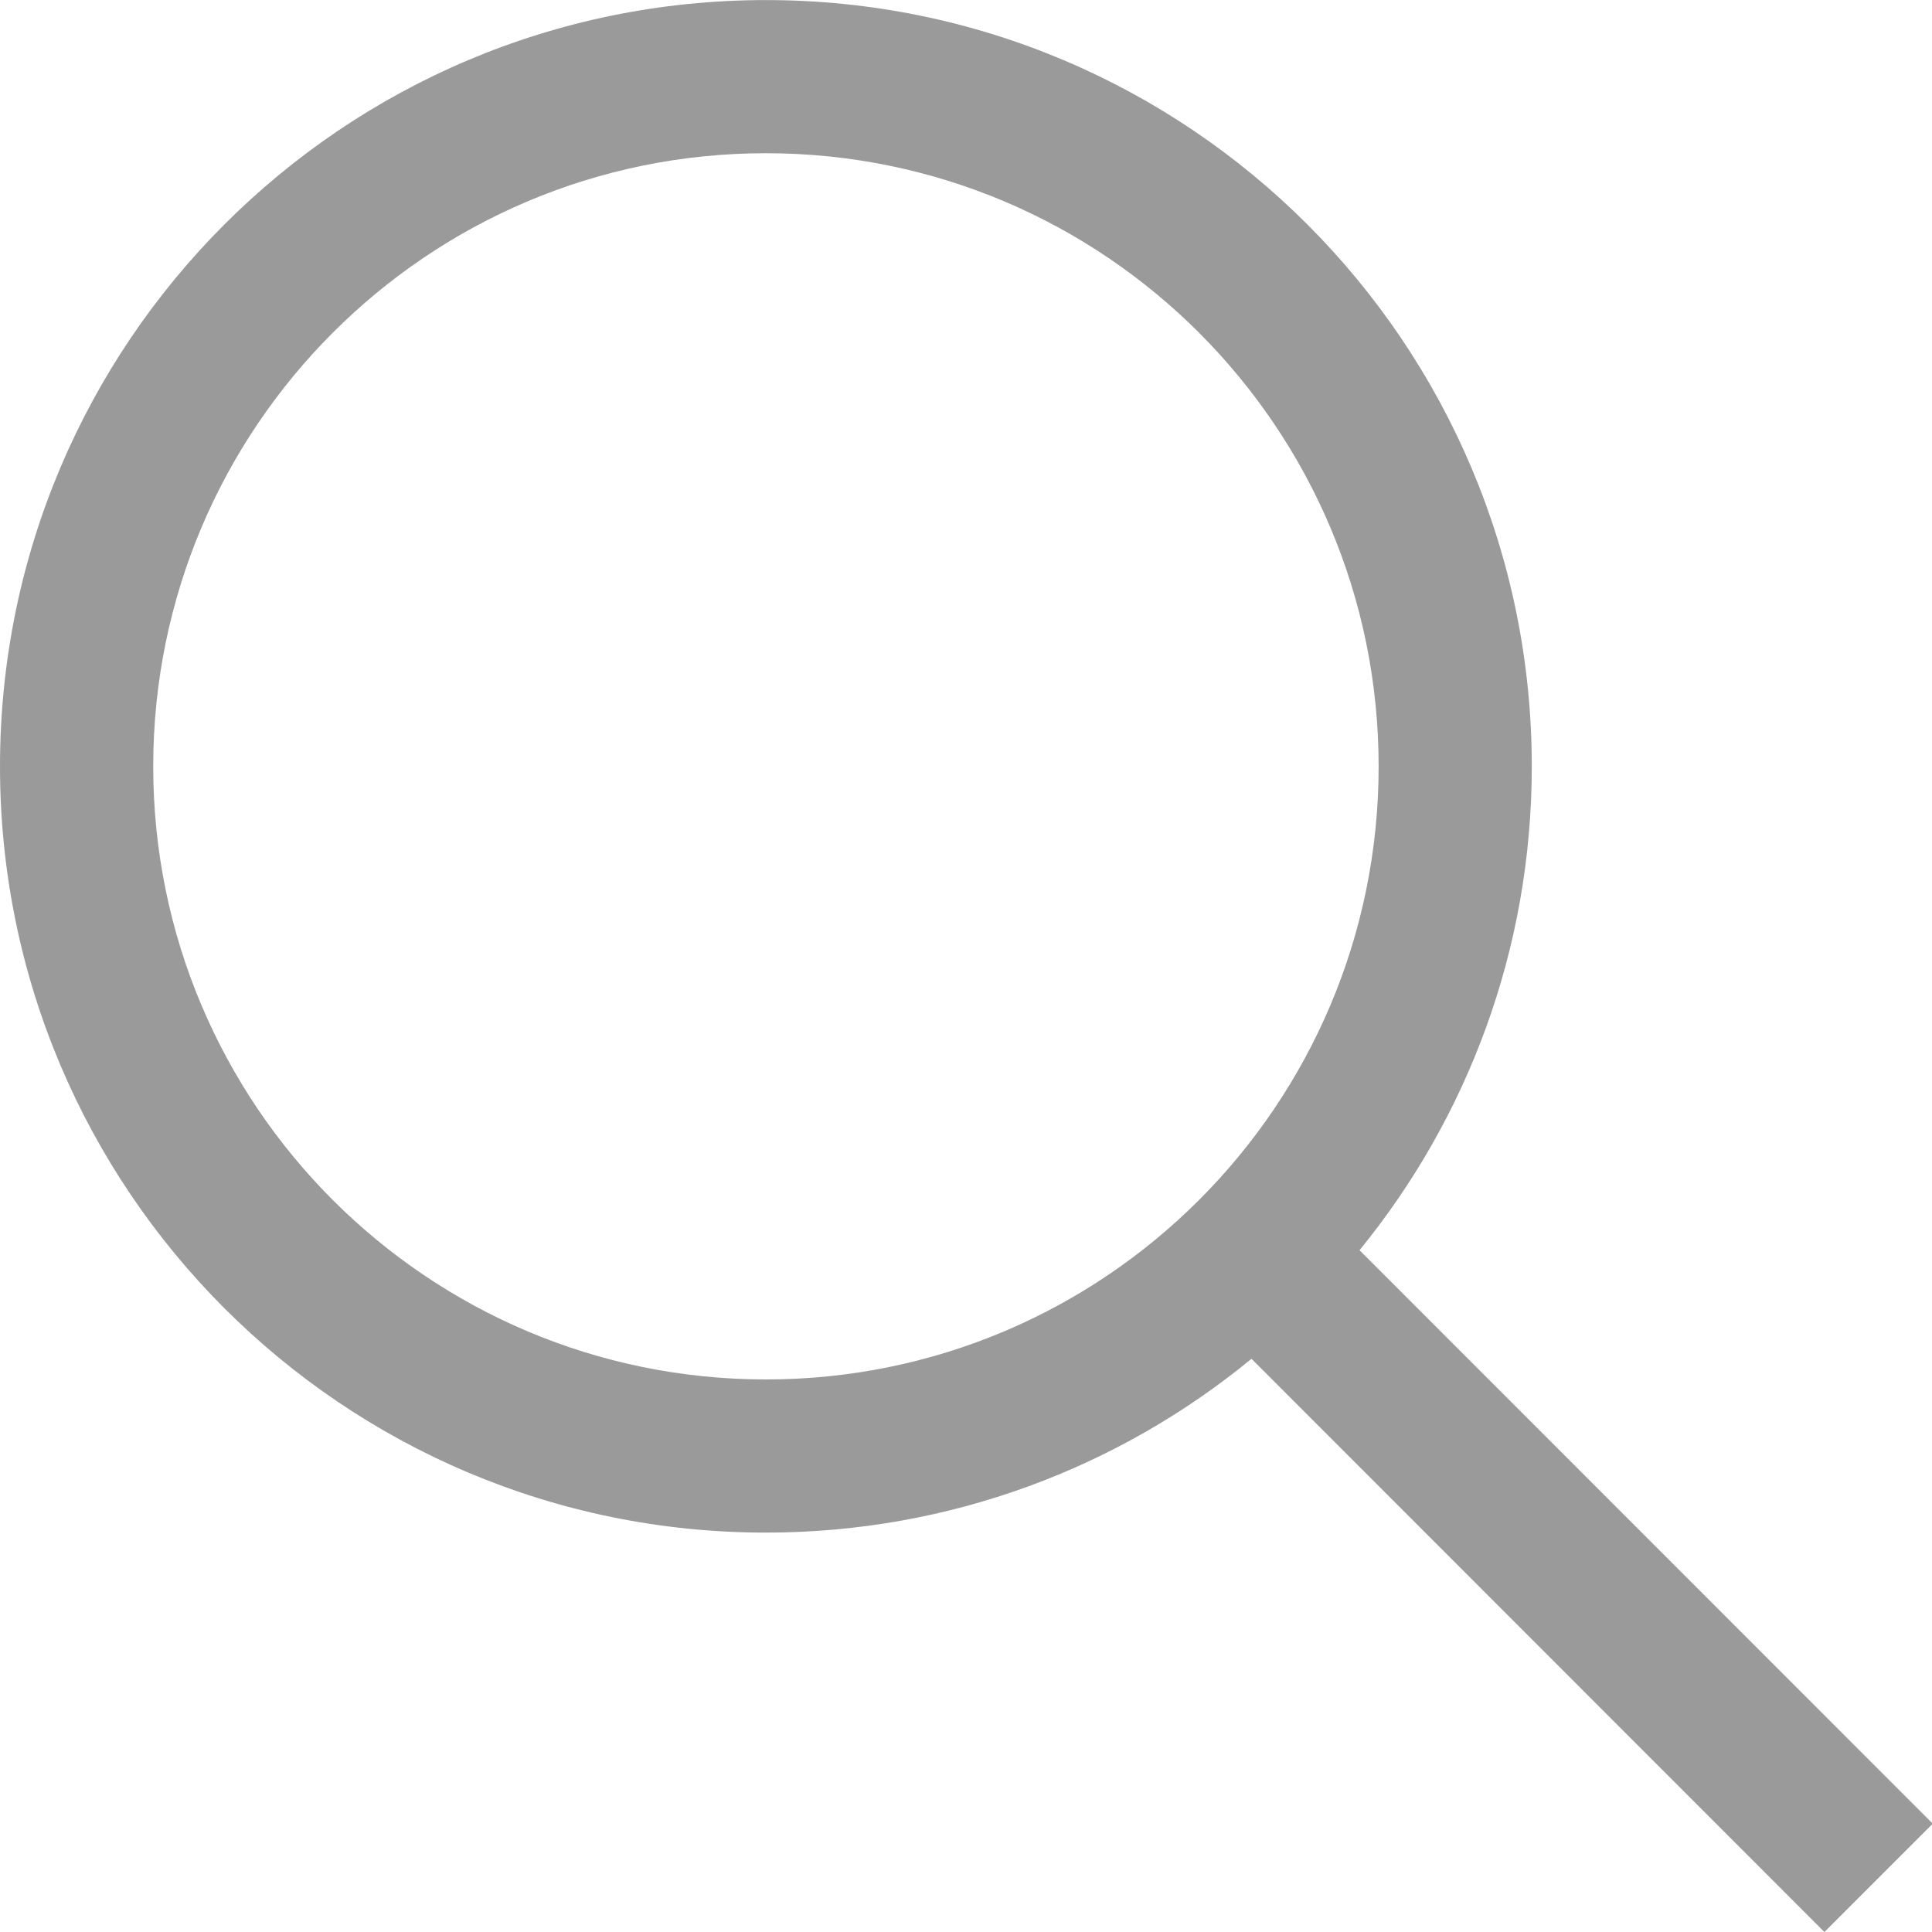
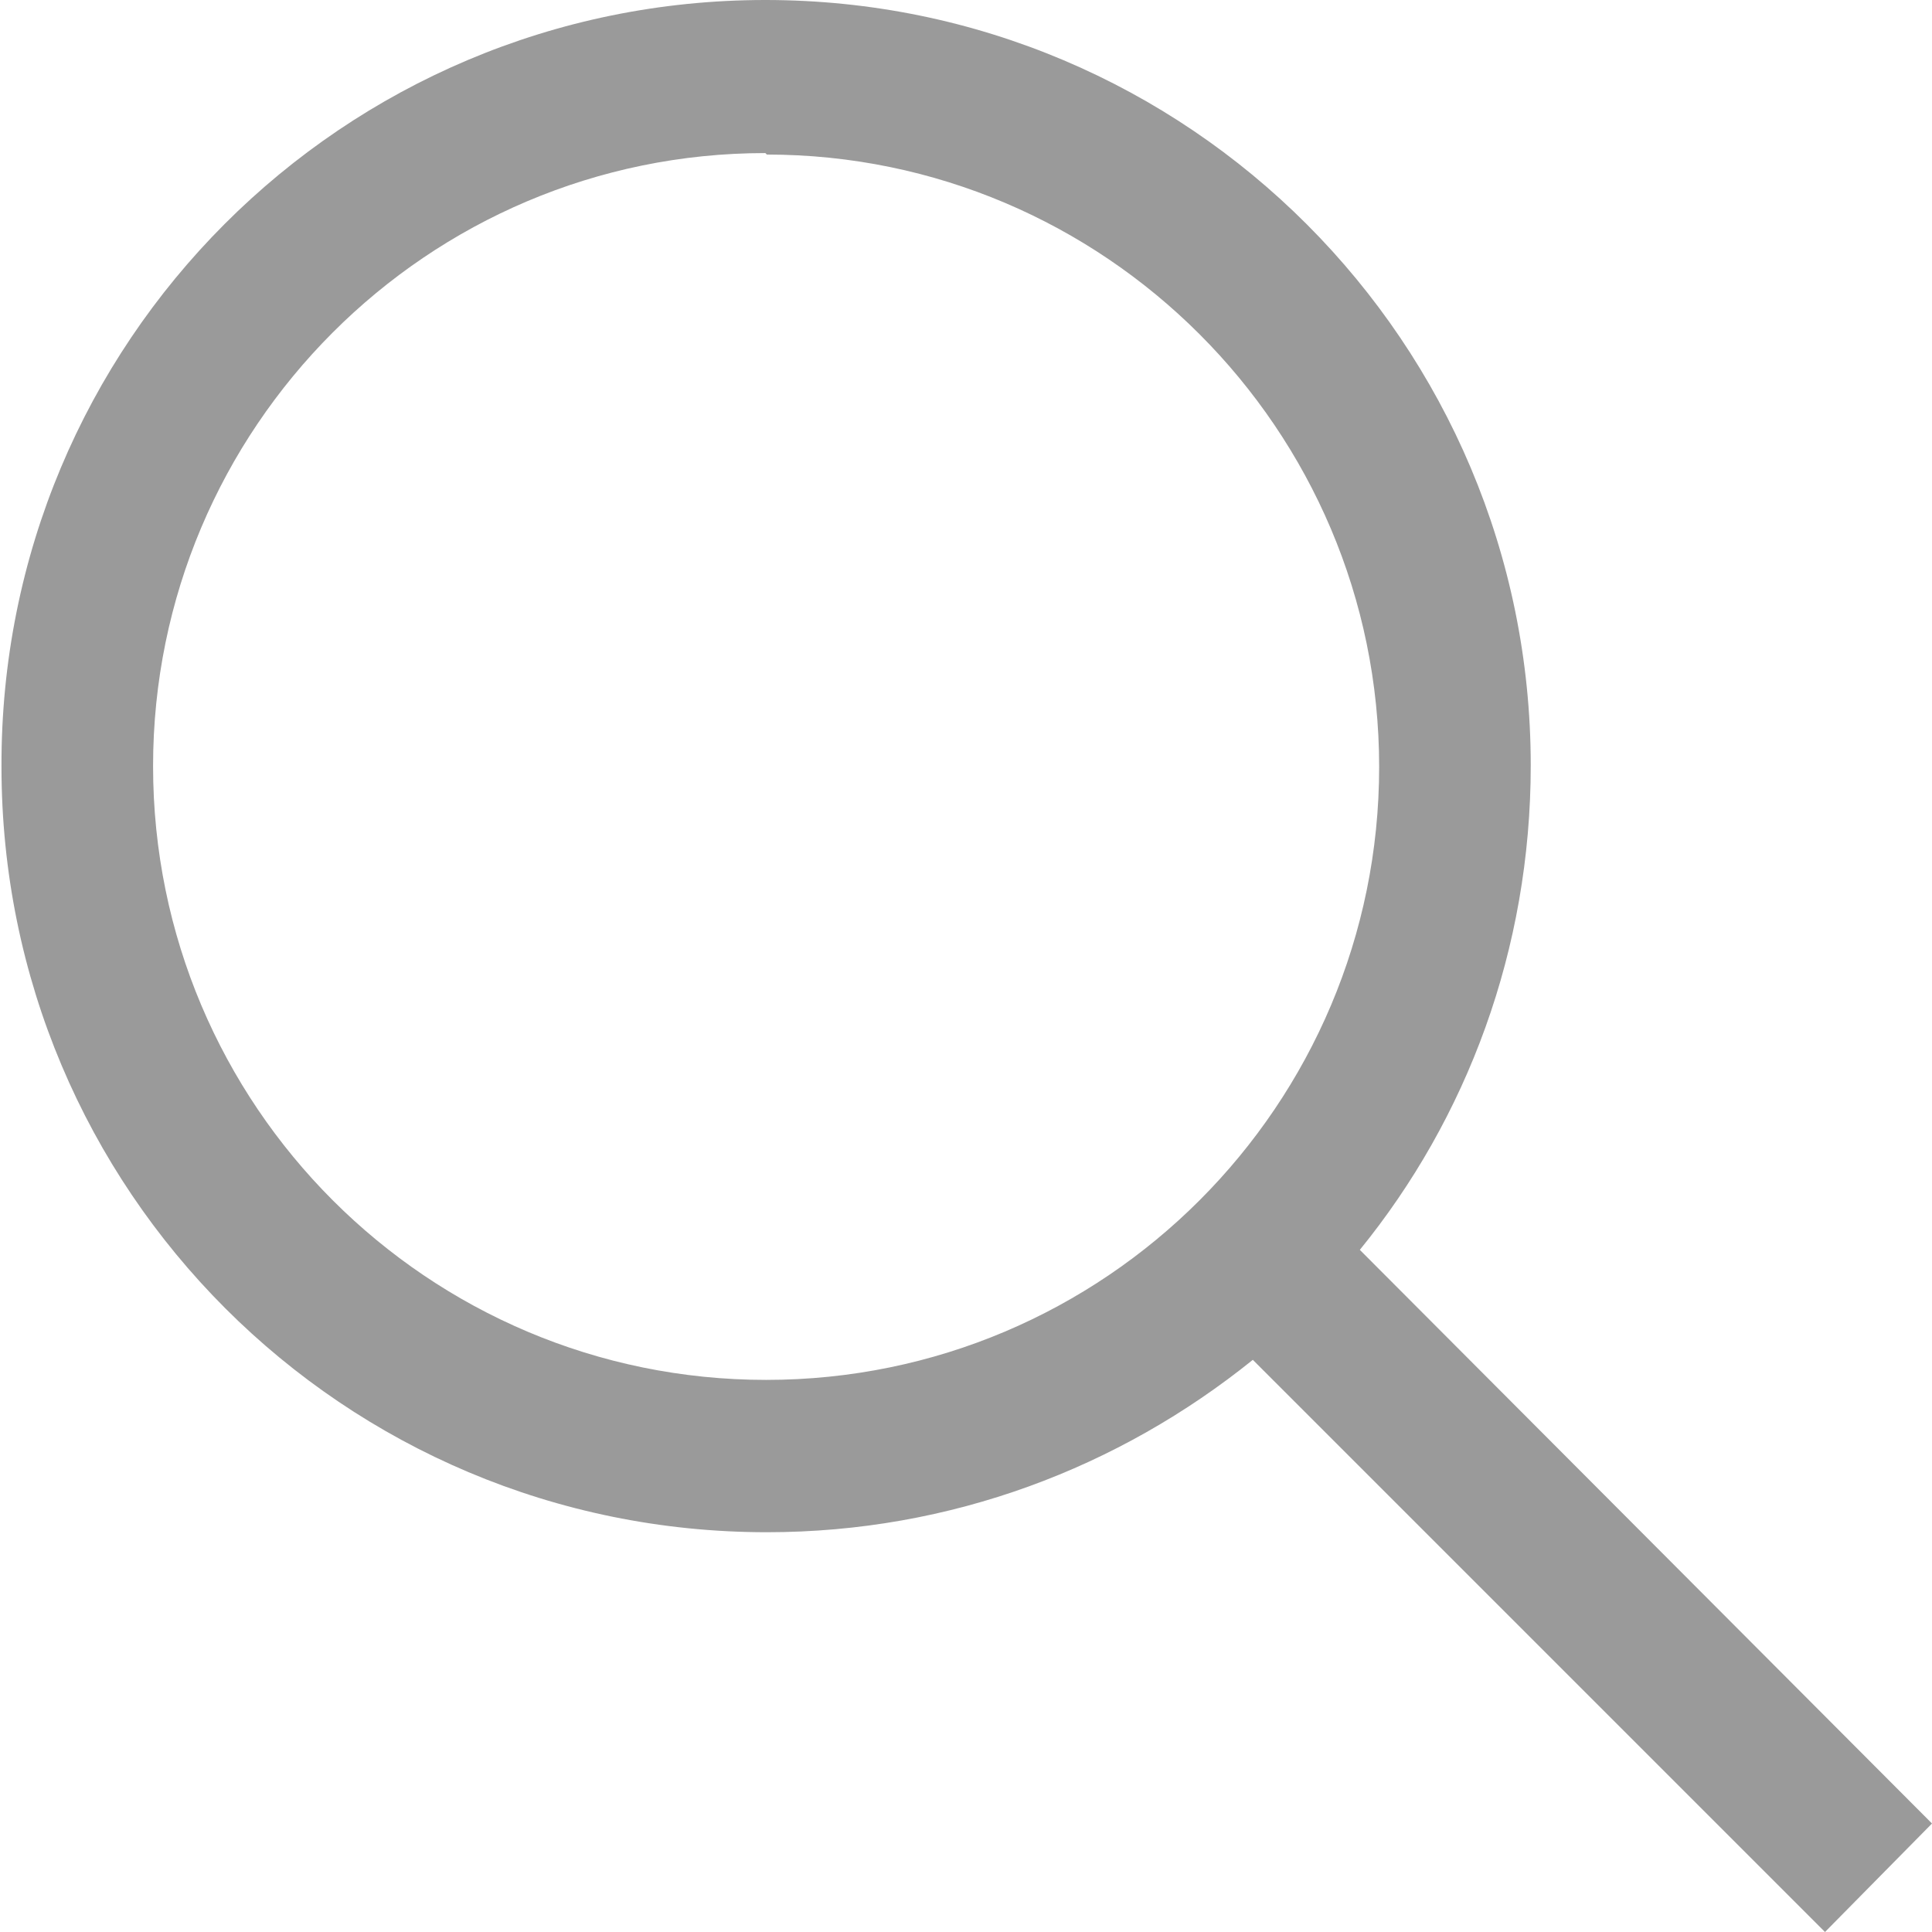
- <svg xmlns="http://www.w3.org/2000/svg" preserveAspectRatio="xMidYMid" width="26" height="26" viewBox="0 0 26 26">
+ <svg xmlns="http://www.w3.org/2000/svg" width="26" height="26" preserveAspectRatio="xMidYMid">
  <defs>
-     <style>
-       .cls-1 {
-         fill: #9a9a9a;
-         fill-rule: evenodd;
-       }
-     </style>
+     <style>.cls-1 { fill: #9a9a9a; fill-rule: evenodd; }</style>
  </defs>
-   <path d="M26.010,24.542 L24.552,26.000 L16.842,18.286 C15.064,19.747 12.788,20.625 10.307,20.625 C4.615,20.625 0.000,16.009 0.000,10.314 C0.000,4.618 4.615,0.001 10.307,0.001 C15.999,0.001 20.614,4.618 20.614,10.314 C20.614,12.784 19.744,15.049 18.296,16.825 L26.010,24.542 ZM10.307,2.062 C5.753,2.062 2.062,5.757 2.062,10.314 C2.062,14.870 5.753,18.564 10.307,18.564 C14.861,18.564 18.553,14.870 18.553,10.314 C18.553,5.757 14.861,2.062 10.307,2.062 Z" class="cls-1" />
+   <path d="M26 24.54L24.56 26l-7.7-7.7c-1.8 1.45-4.06 2.32-6.54 2.32-5.7 0-10.3-4.6-10.3-10.3C0 4.6 4.62 0 10.3 0 16 0 20.6 4.62 20.6 10.3c0 2.48-.86 4.75-2.3 6.52l7.7 7.72zM10.3 2.06c-4.55 0-8.24 3.7-8.24 8.25 0 4.57 3.7 8.26 8.25 8.26 4.56 0 8.25-3.7 8.25-8.25 0-4.54-3.7-8.24-8.24-8.24z" class="cls-1" />
</svg>
